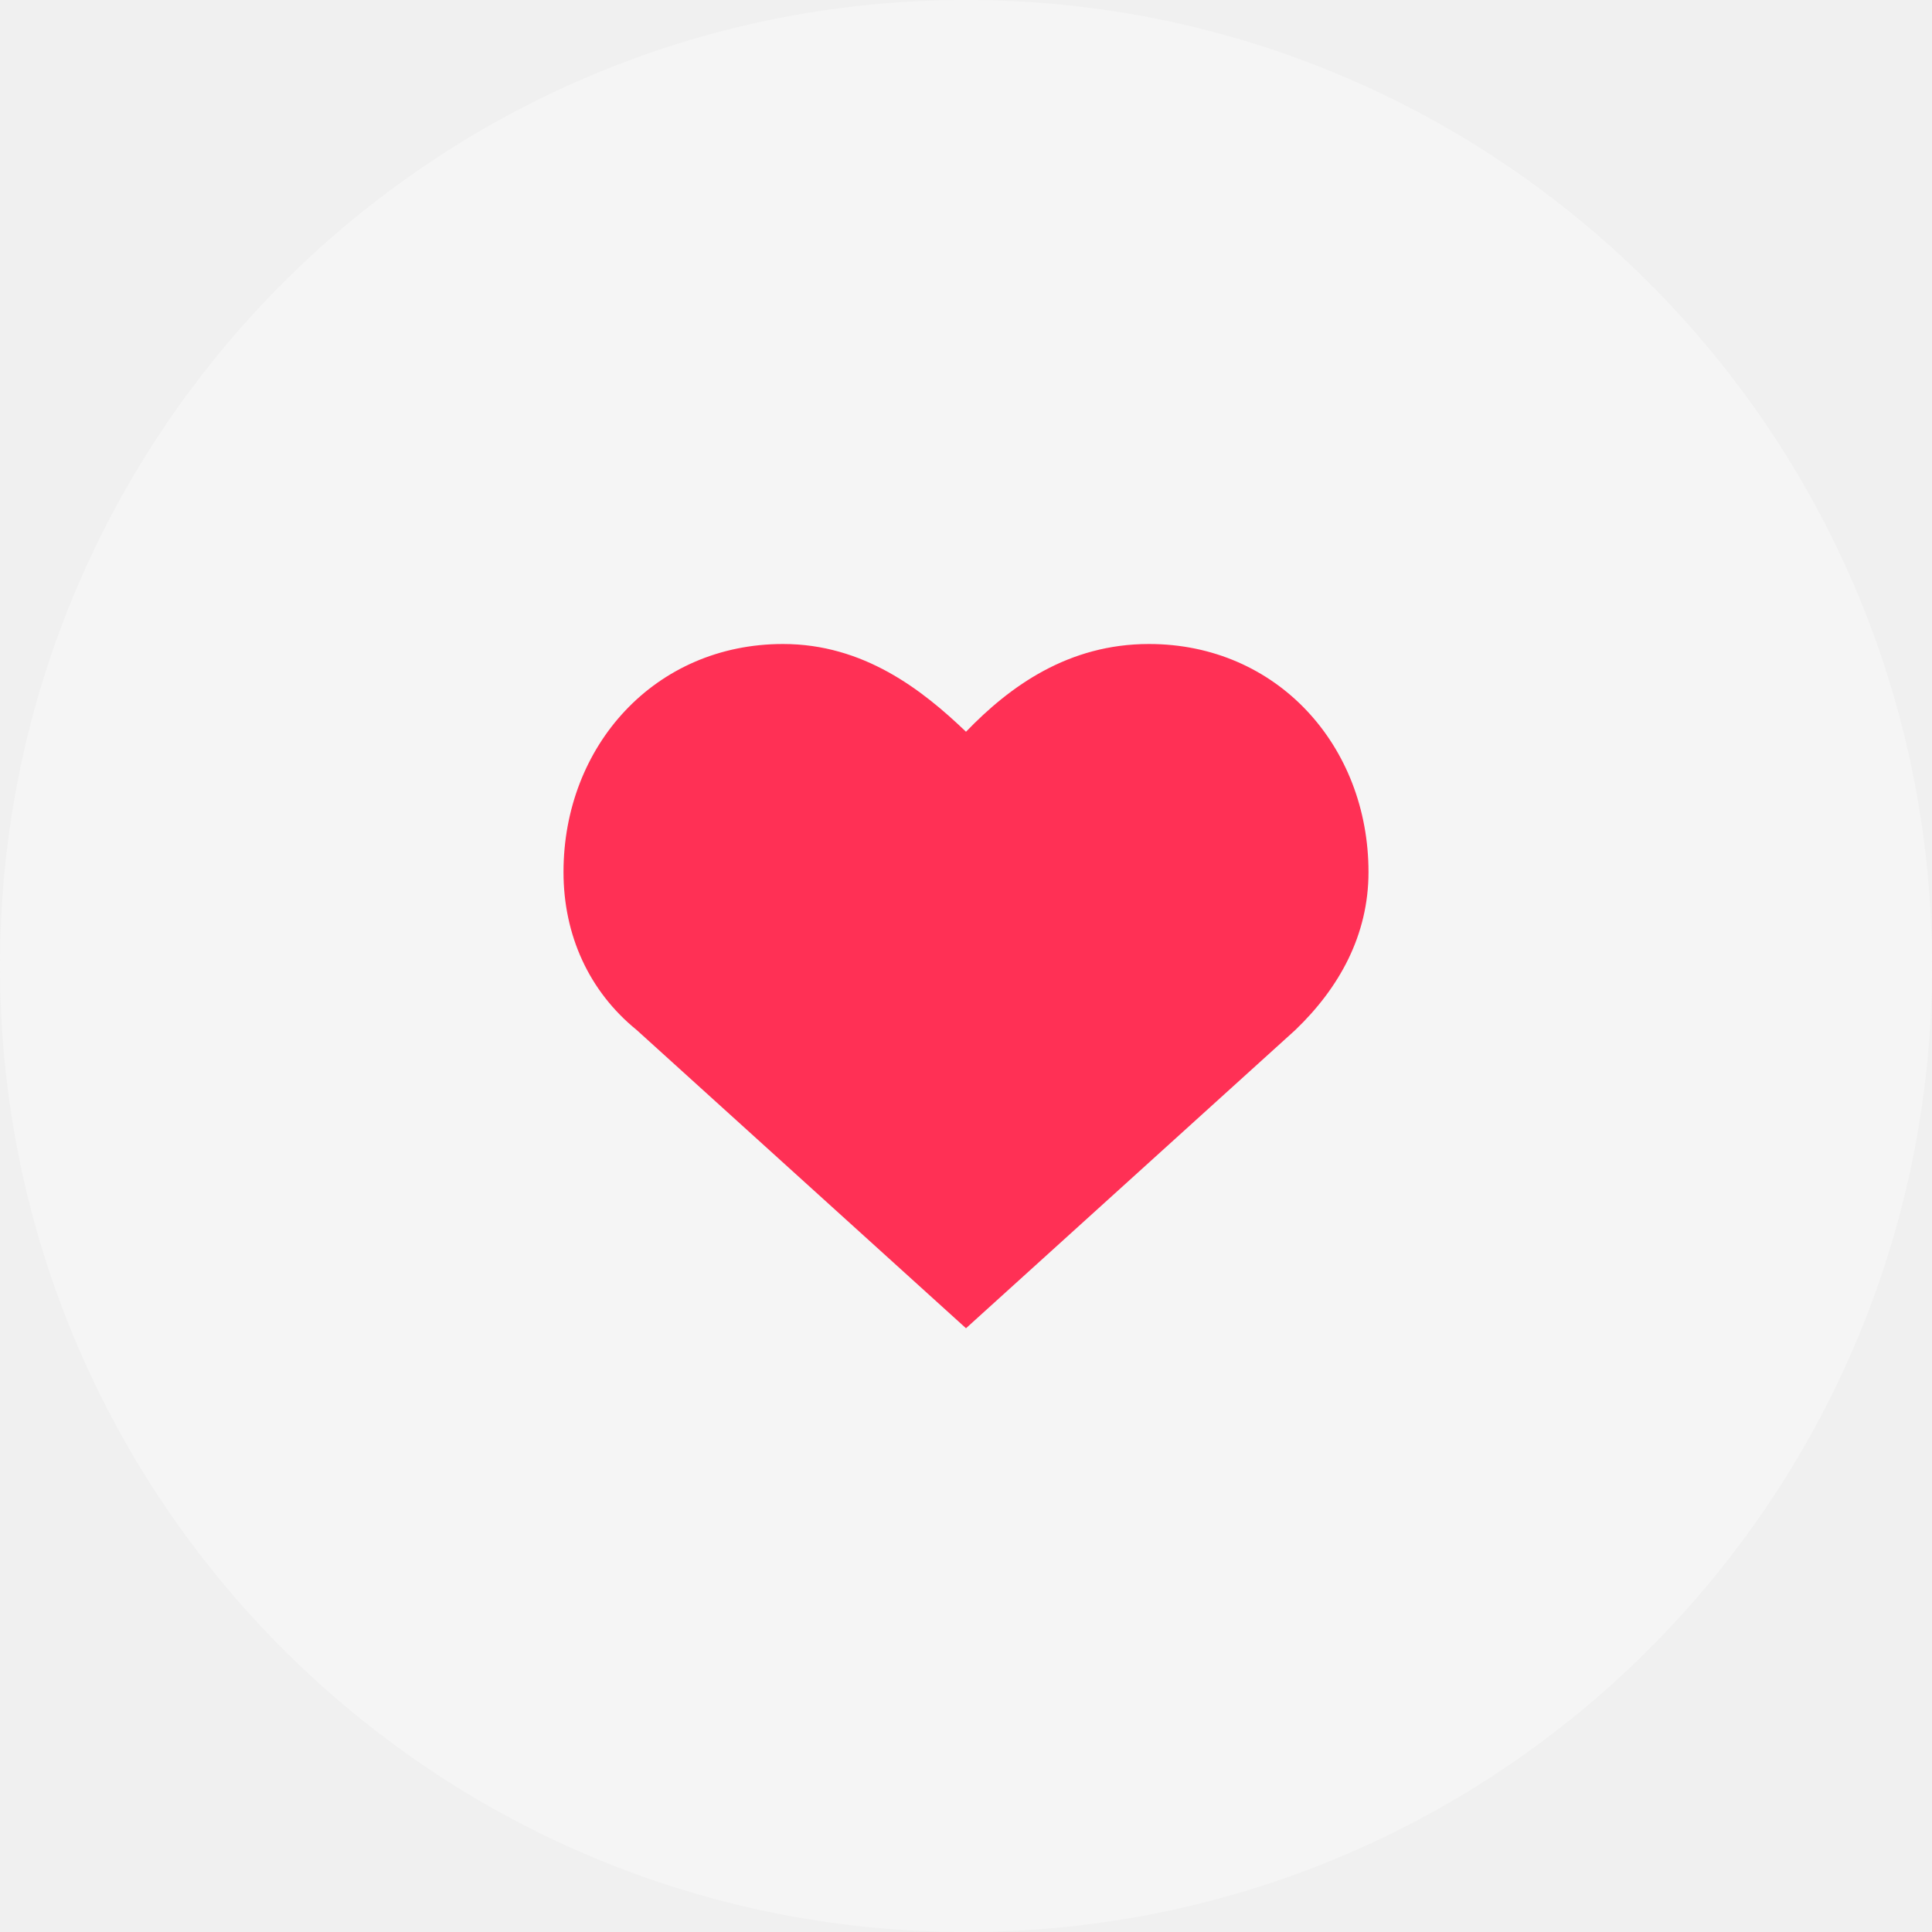
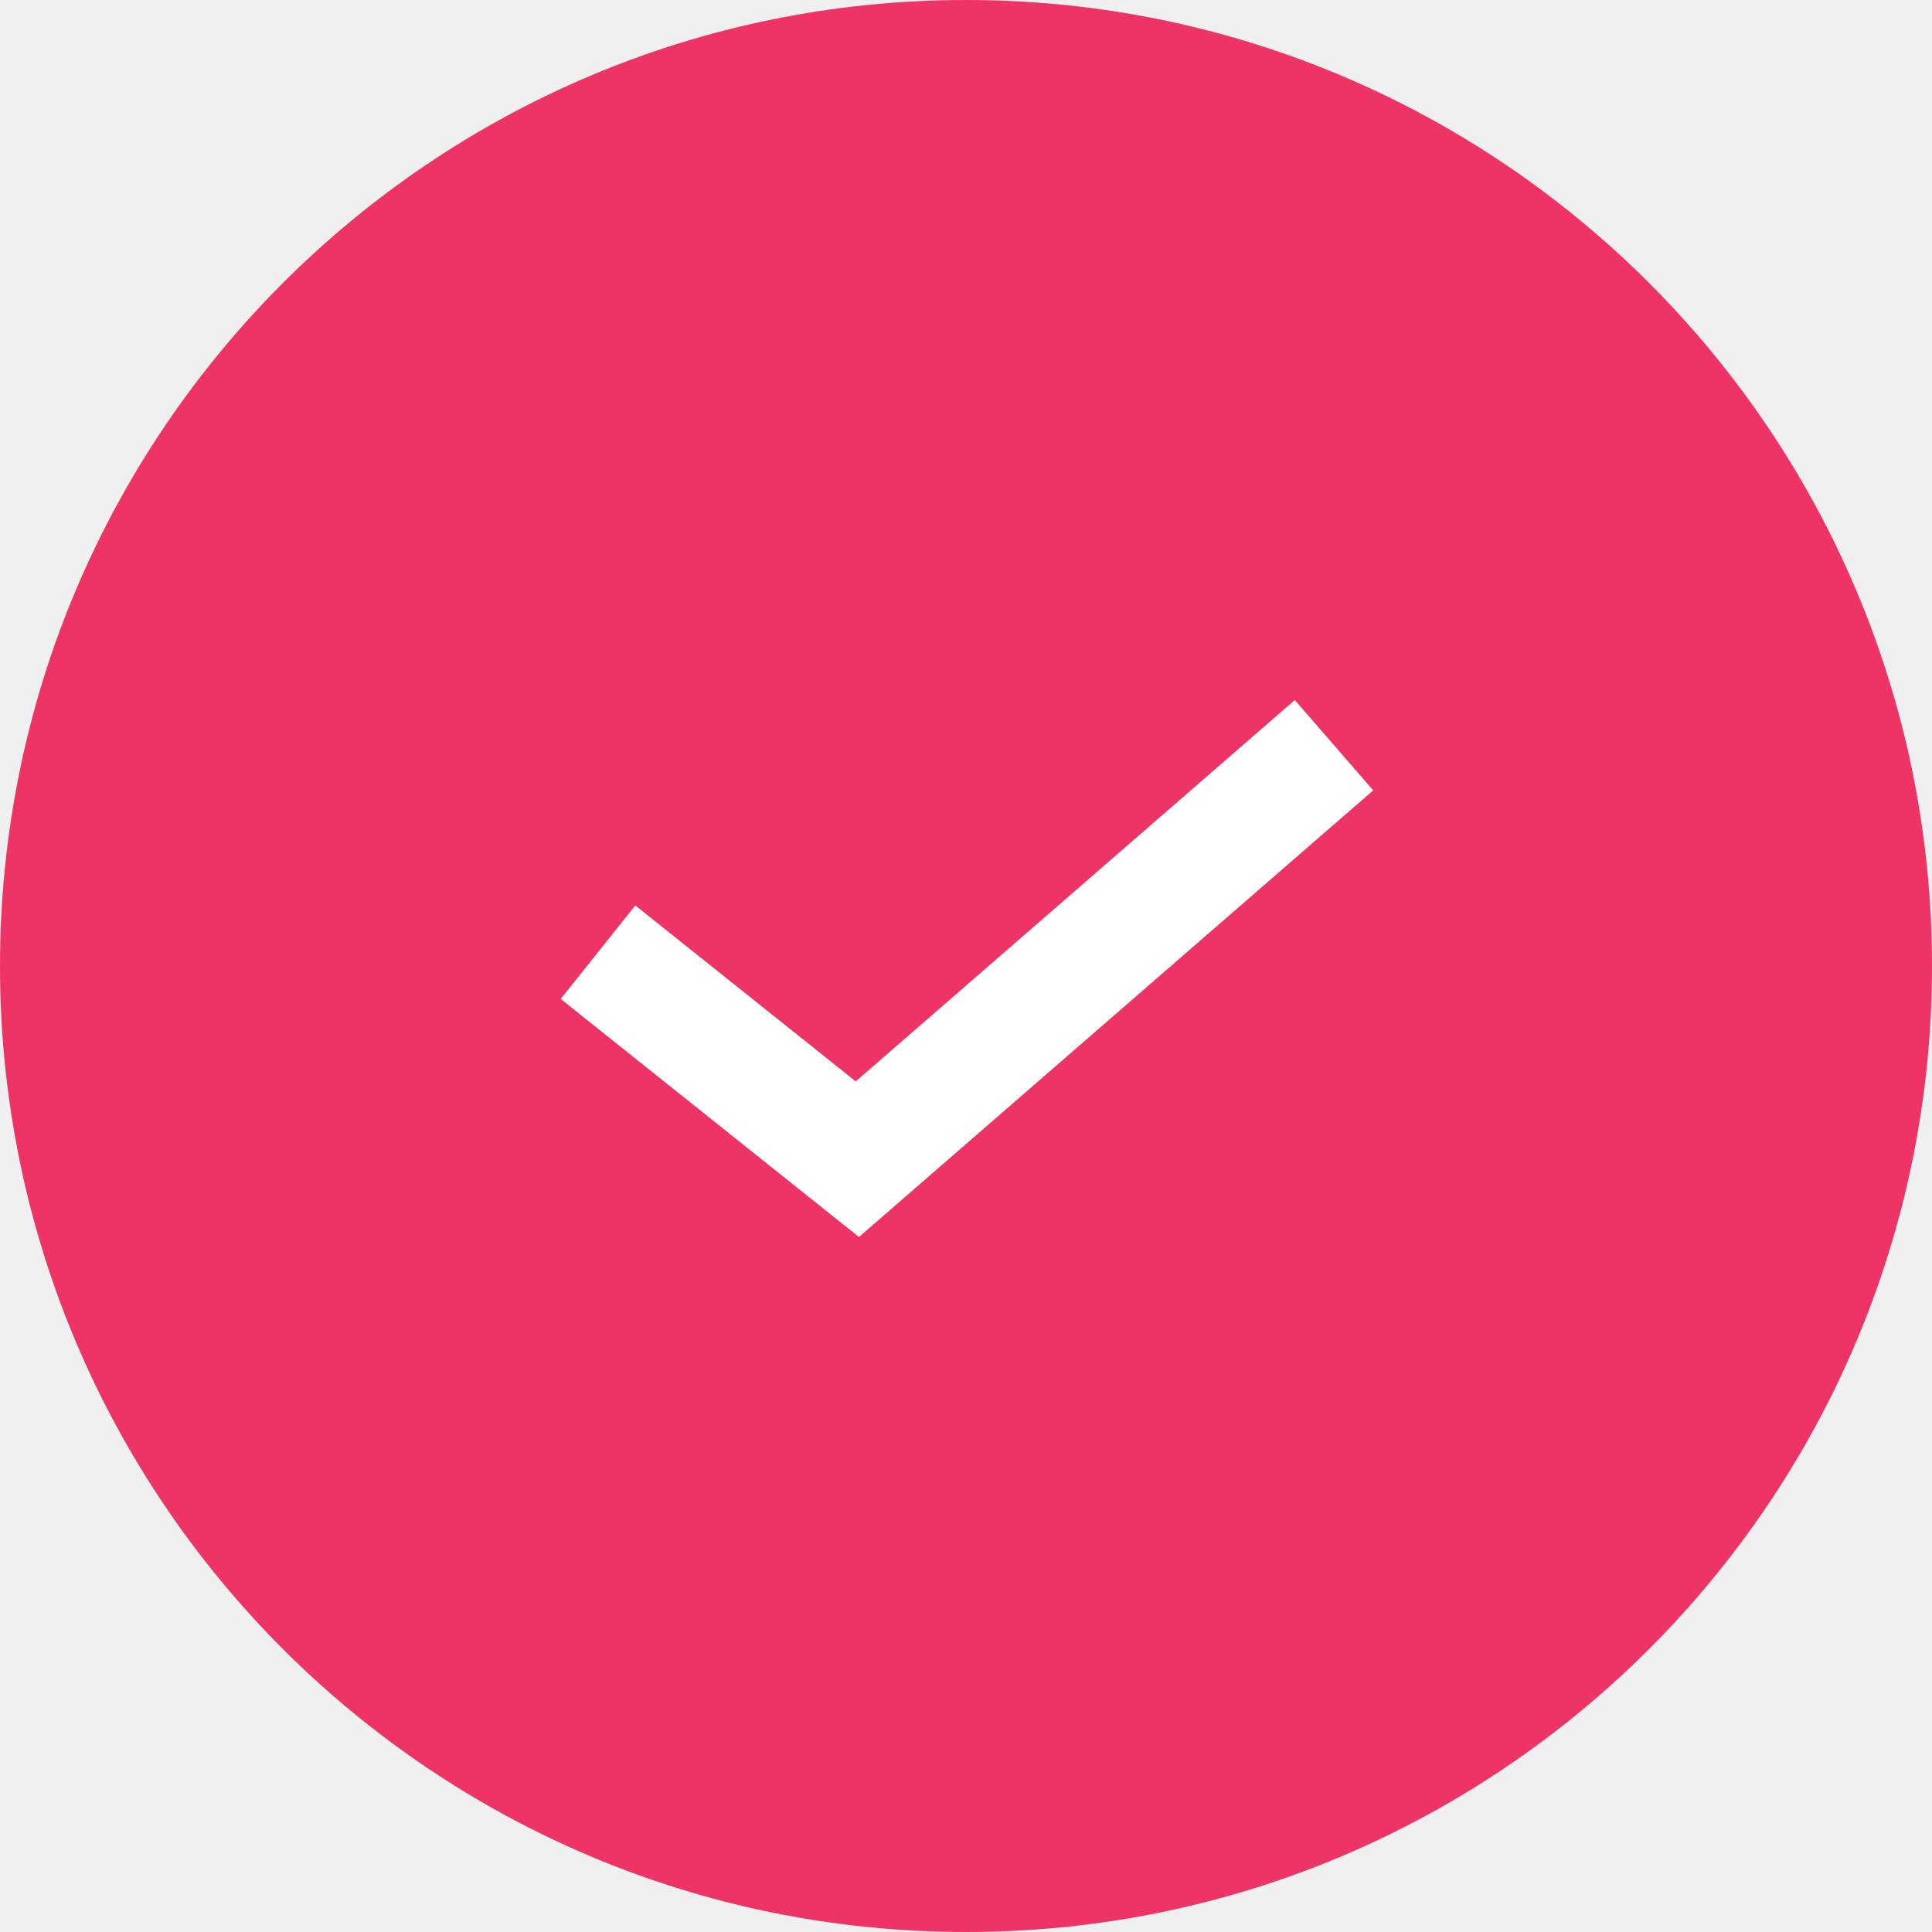
- <svg xmlns="http://www.w3.org/2000/svg" width="24" height="24" viewBox="0 0 24 24" fill="none">
-   <rect width="24" height="24" rx="12" fill="#F5F5F5" />
-   <path d="M14.273 8C13.273 8 12.546 8.523 12 9.09C11.454 8.567 10.727 8 9.727 8C8.136 8 7 9.264 7 10.833C7 11.618 7.318 12.315 7.909 12.795L12 16.5L16.091 12.795C16.636 12.272 17 11.618 17 10.833C17 9.264 15.864 8 14.273 8Z" fill="#FF3055" />
+ <svg xmlns="http://www.w3.org/2000/svg" width="21" height="21" viewBox="0 0 21 21" fill="none">
+   <rect width="21" height="21" rx="10.5" fill="#EE3465" />
+   <path d="M6.5 10.35L9.319 12.6L14.5 8.1" stroke="white" stroke-width="1.3" />
</svg>
